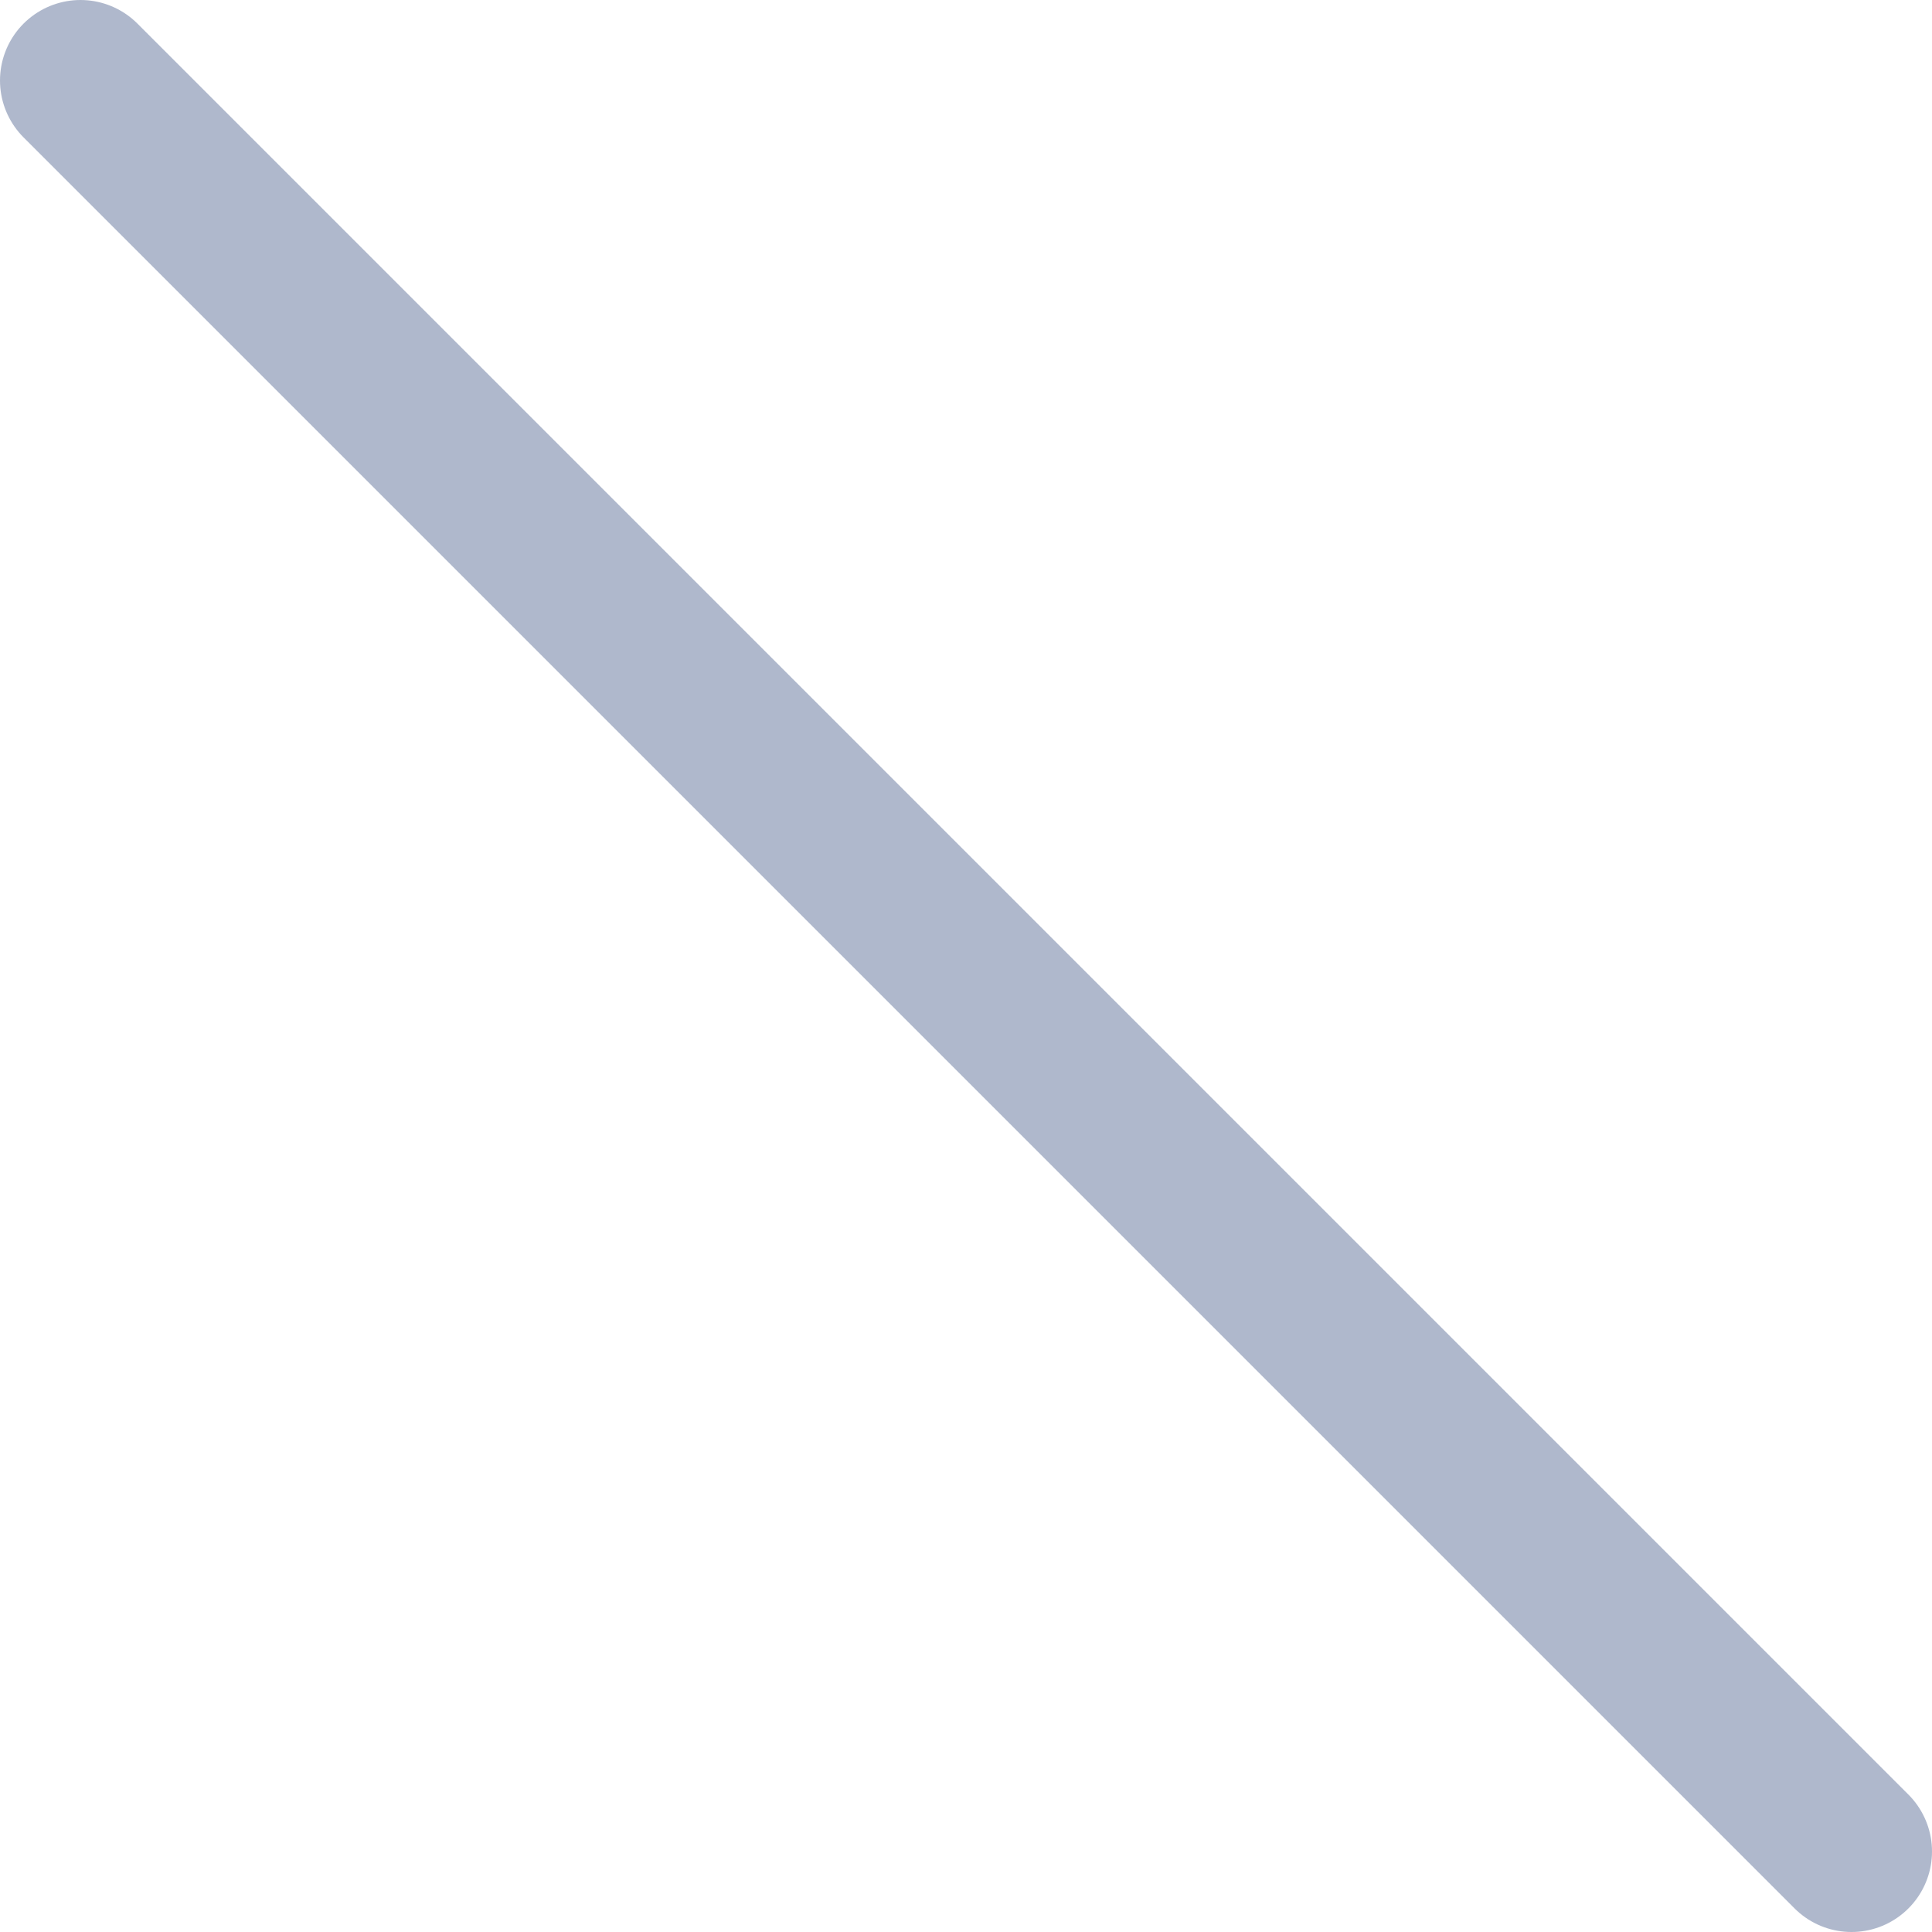
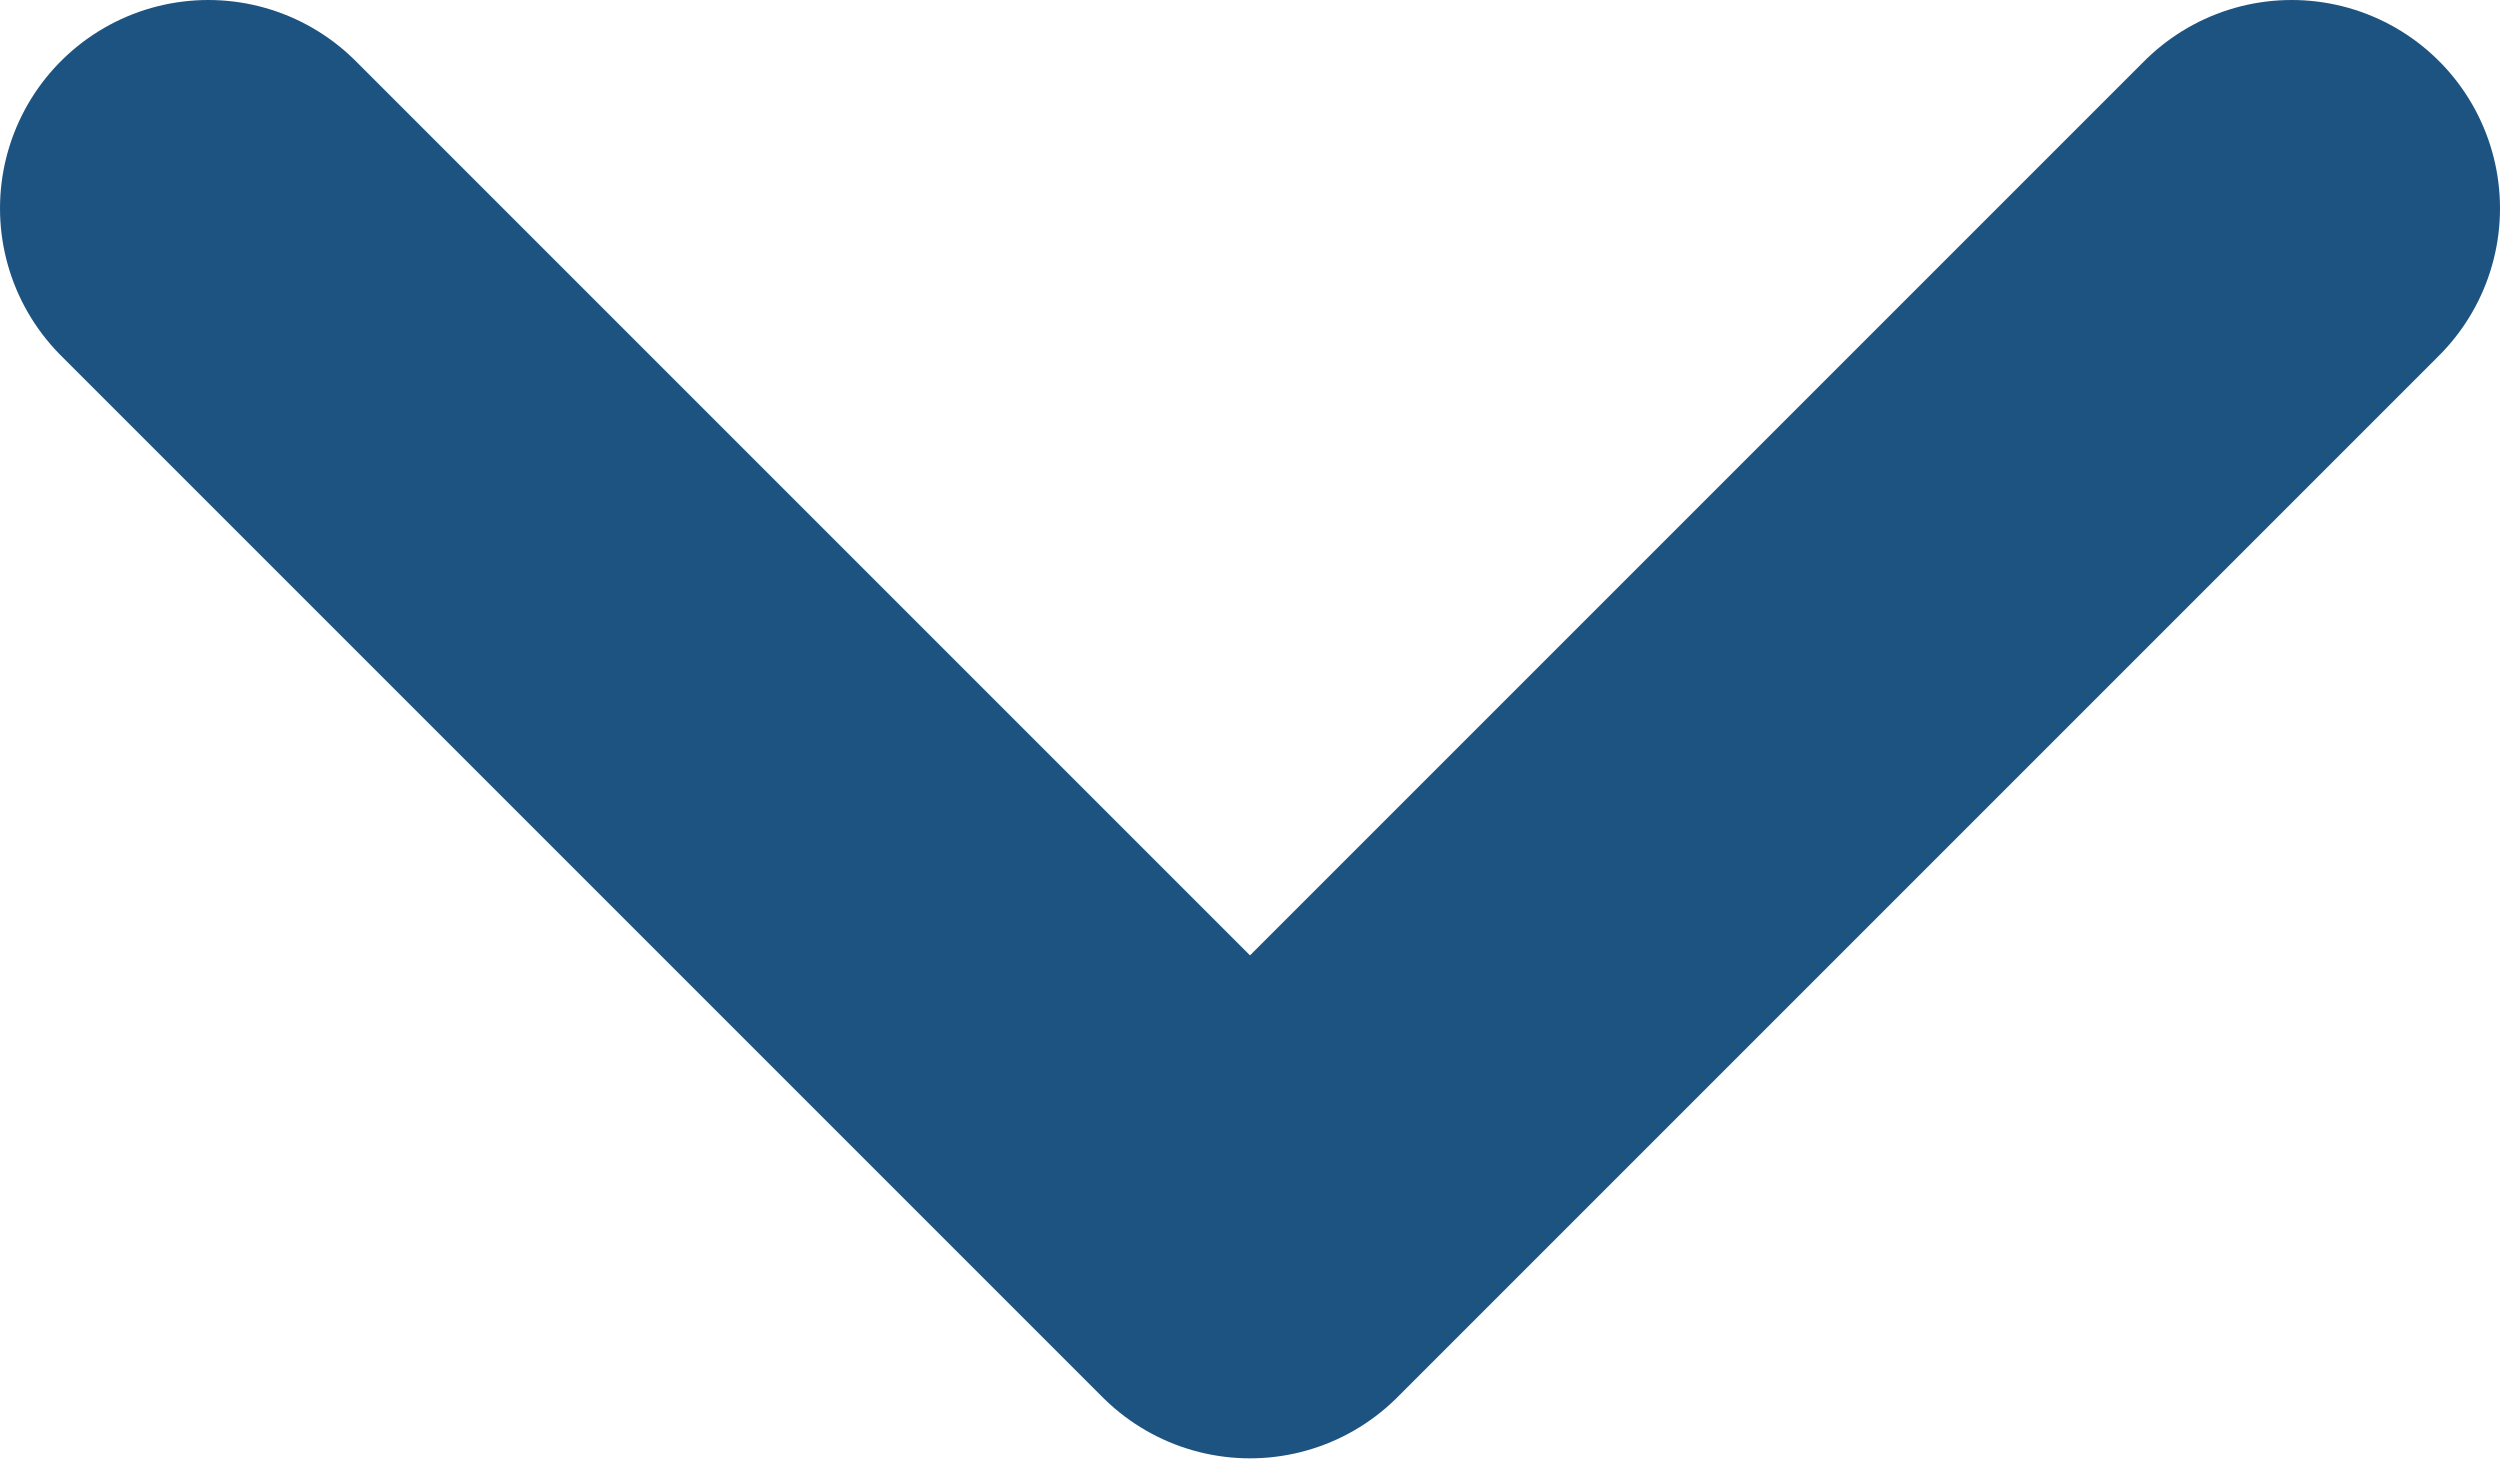
- <svg xmlns="http://www.w3.org/2000/svg" width="18" height="18" viewBox="0 0 18 18" fill="none">
-   <path d="M0.75 0.75L17.25 17.25" stroke="#AFB8CC" stroke-width="1.5" stroke-linecap="round" stroke-linejoin="round" />
+ <svg xmlns="http://www.w3.org/2000/svg" width="12" height="7" viewBox="0 0 12 7" fill="none">
+   <path d="M11 1L6 6L1 1" stroke="#1D5381" stroke-width="2" stroke-linecap="round" stroke-linejoin="round" />
</svg>
